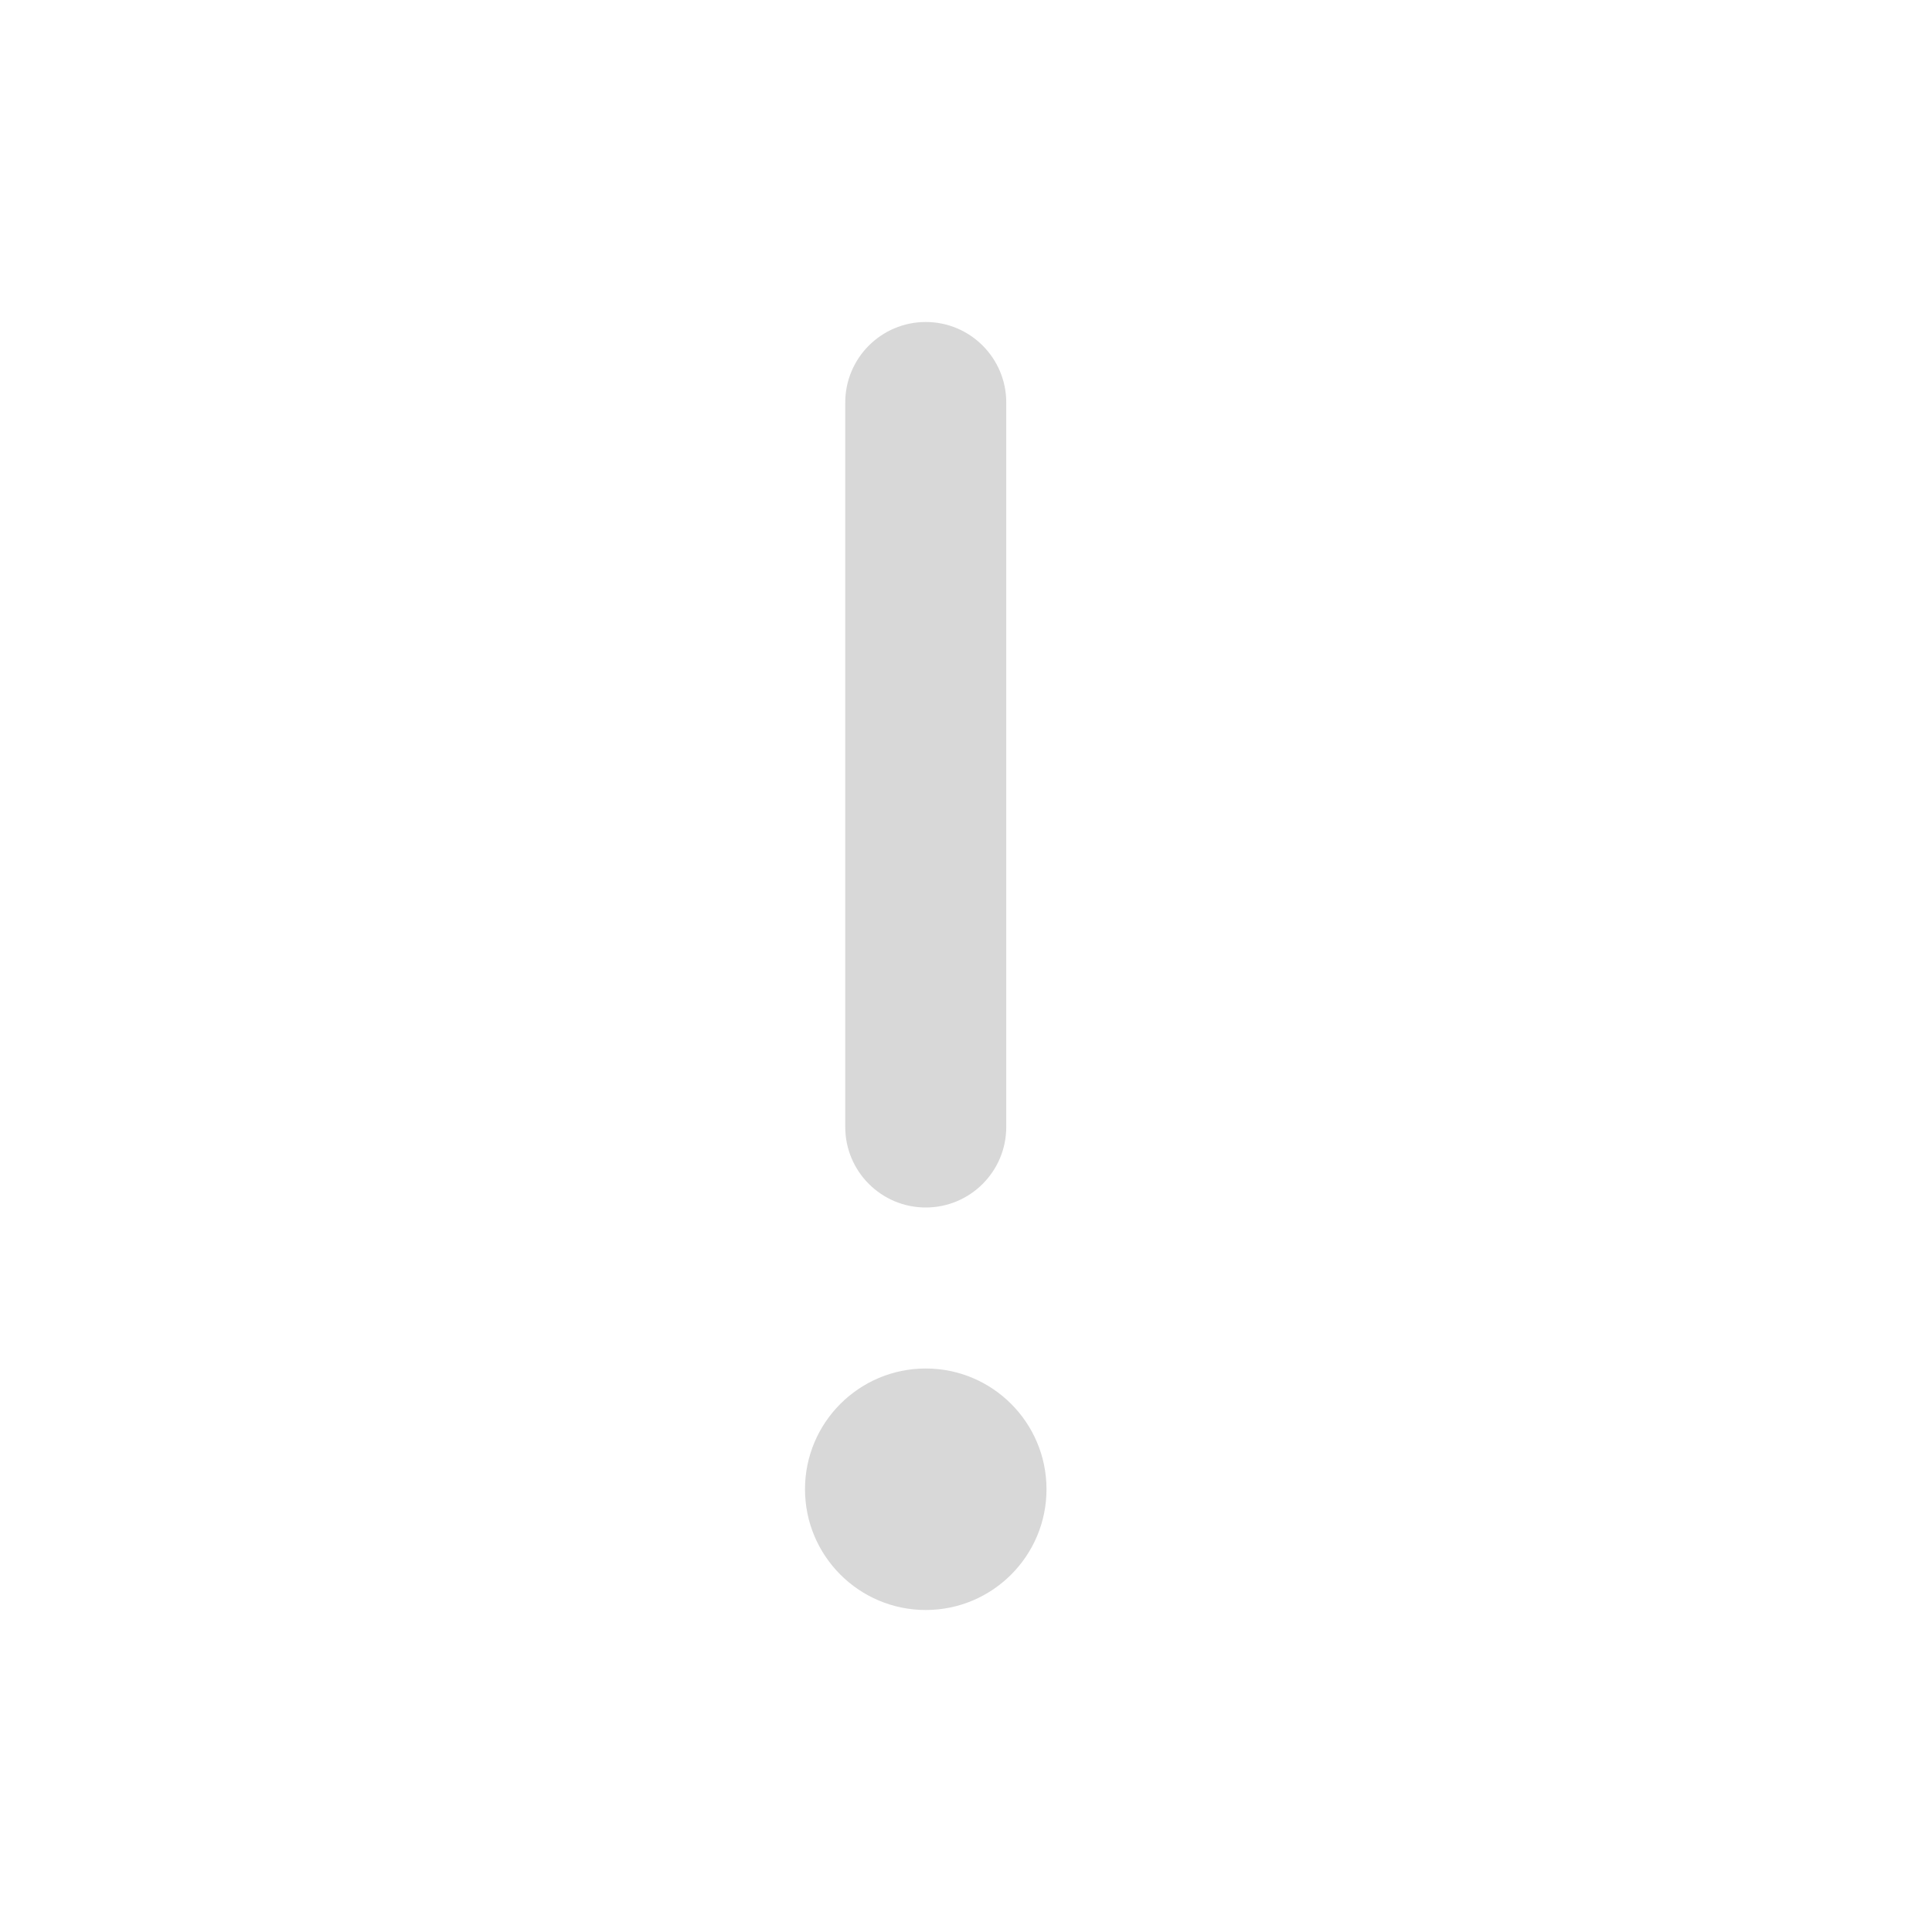
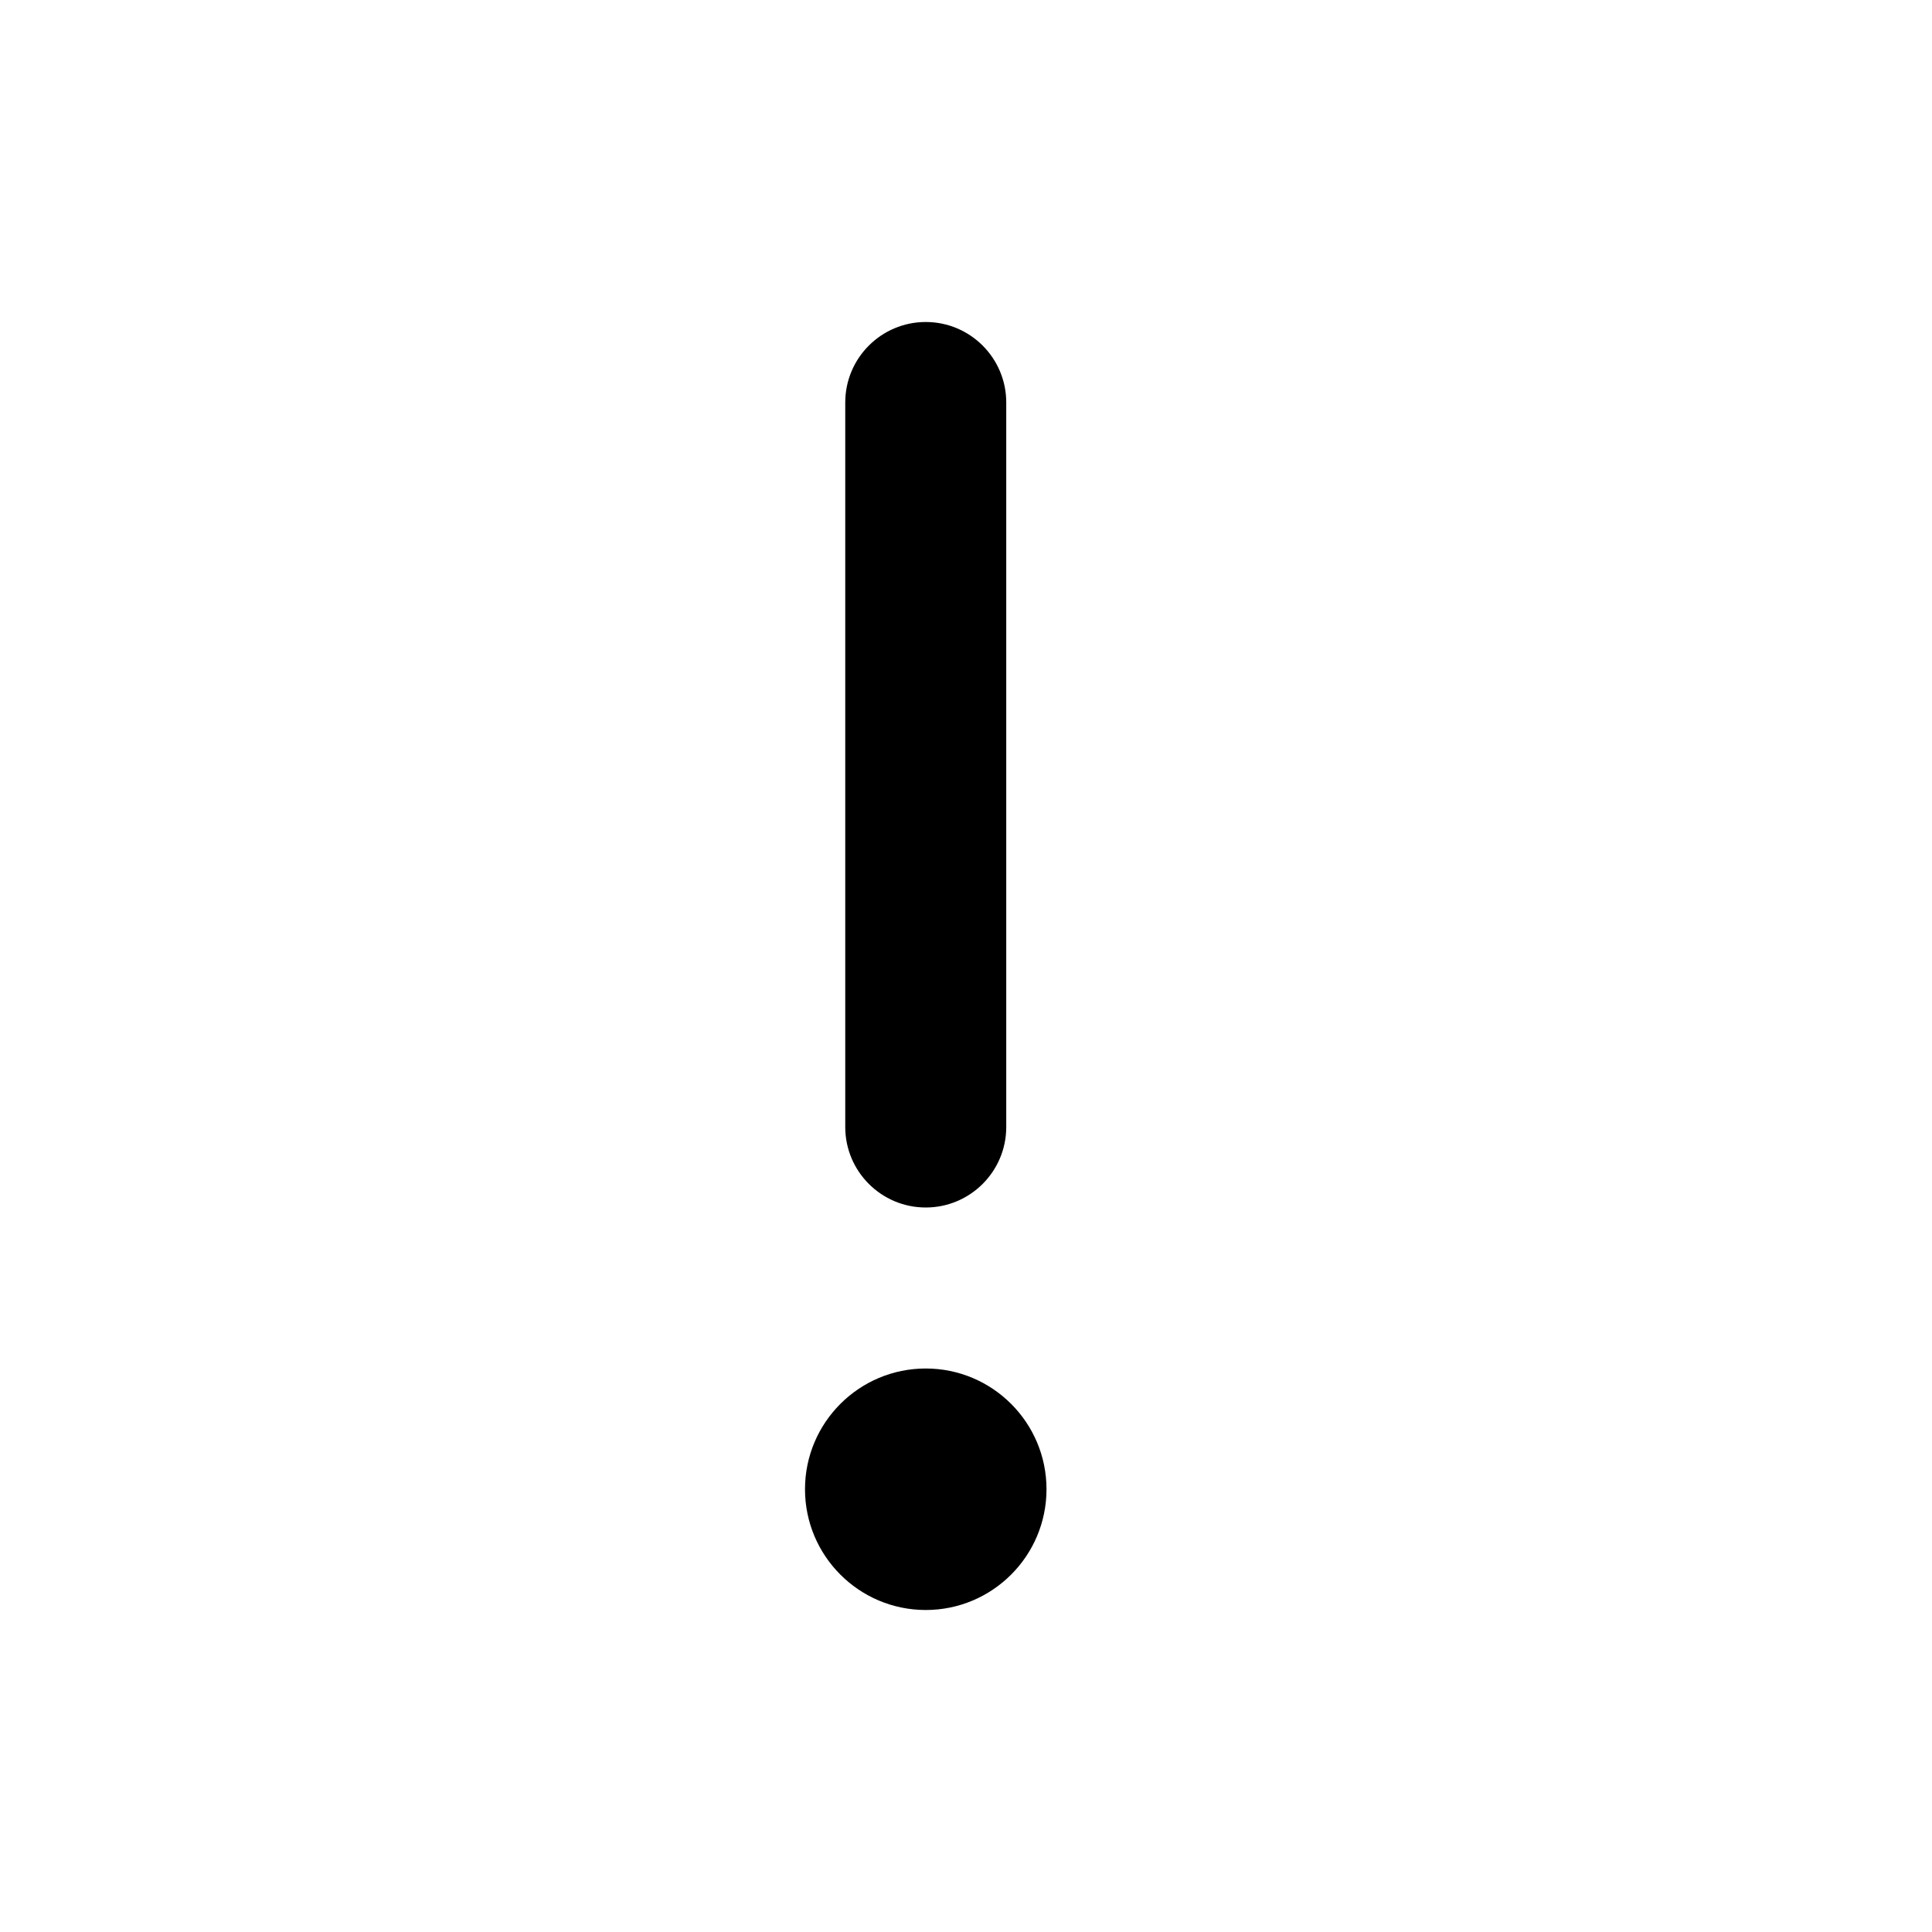
- <svg xmlns="http://www.w3.org/2000/svg" width="24" height="24" viewBox="0 0 24 24" fill="none">
+ <svg xmlns="http://www.w3.org/2000/svg" width="24" height="24" viewBox="0 0 24 24">
  <g id="ic_simpleerror">
-     <path id="Icon" fill-rule="evenodd" clip-rule="evenodd" d="M11.5 17C12.328 17 13 17.672 13 18.5C13 19.328 12.328 20 11.5 20C10.672 20 10 19.328 10 18.5C10 17.672 10.672 17 11.5 17ZM10.5 14C10.5 14.552 10.948 15 11.5 15C12.052 15 12.5 14.552 12.5 14L12.5 5C12.5 4.448 12.052 4 11.5 4C10.948 4 10.5 4.448 10.5 5L10.5 14Z" fill="#D8D8D8" />
+     <path id="Icon" fill-rule="evenodd" clip-rule="evenodd" d="M11.5 17C12.328 17 13 17.672 13 18.5C13 19.328 12.328 20 11.5 20C10.672 20 10 19.328 10 18.5C10 17.672 10.672 17 11.5 17ZM10.5 14C10.5 14.552 10.948 15 11.5 15C12.052 15 12.5 14.552 12.5 14L12.5 5C12.5 4.448 12.052 4 11.5 4C10.948 4 10.5 4.448 10.5 5L10.5 14Z" />
  </g>
</svg>
